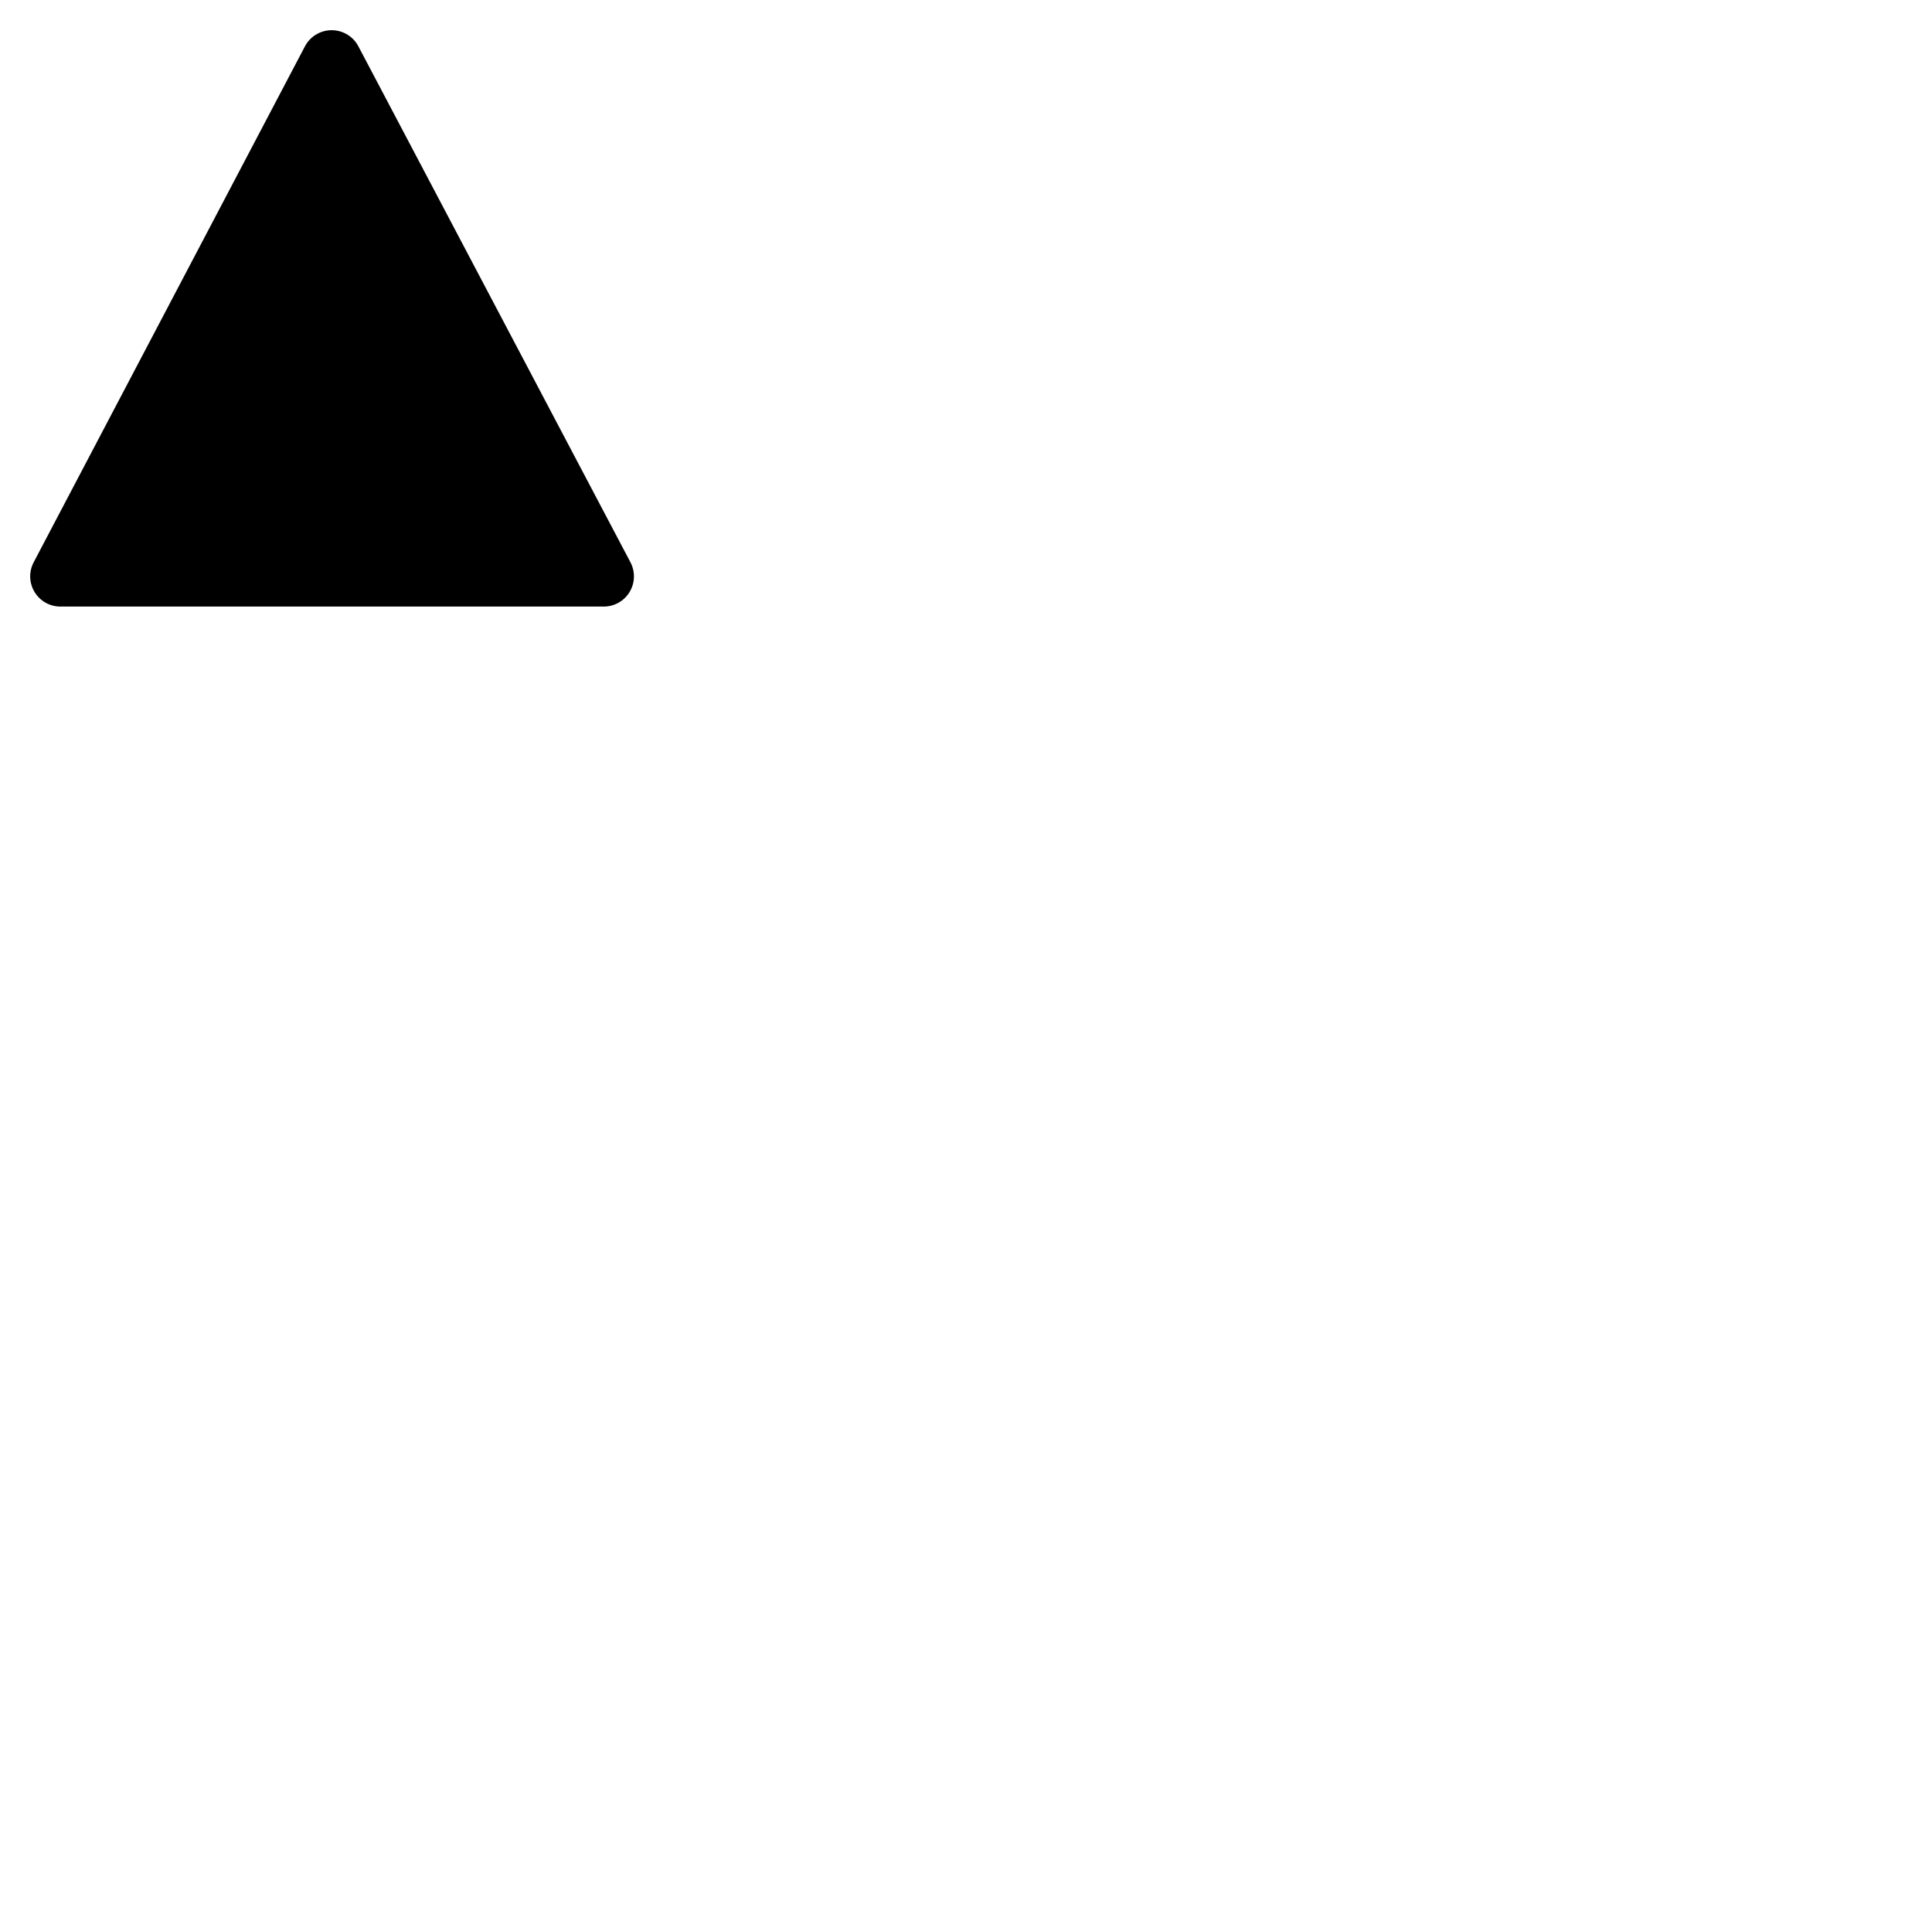
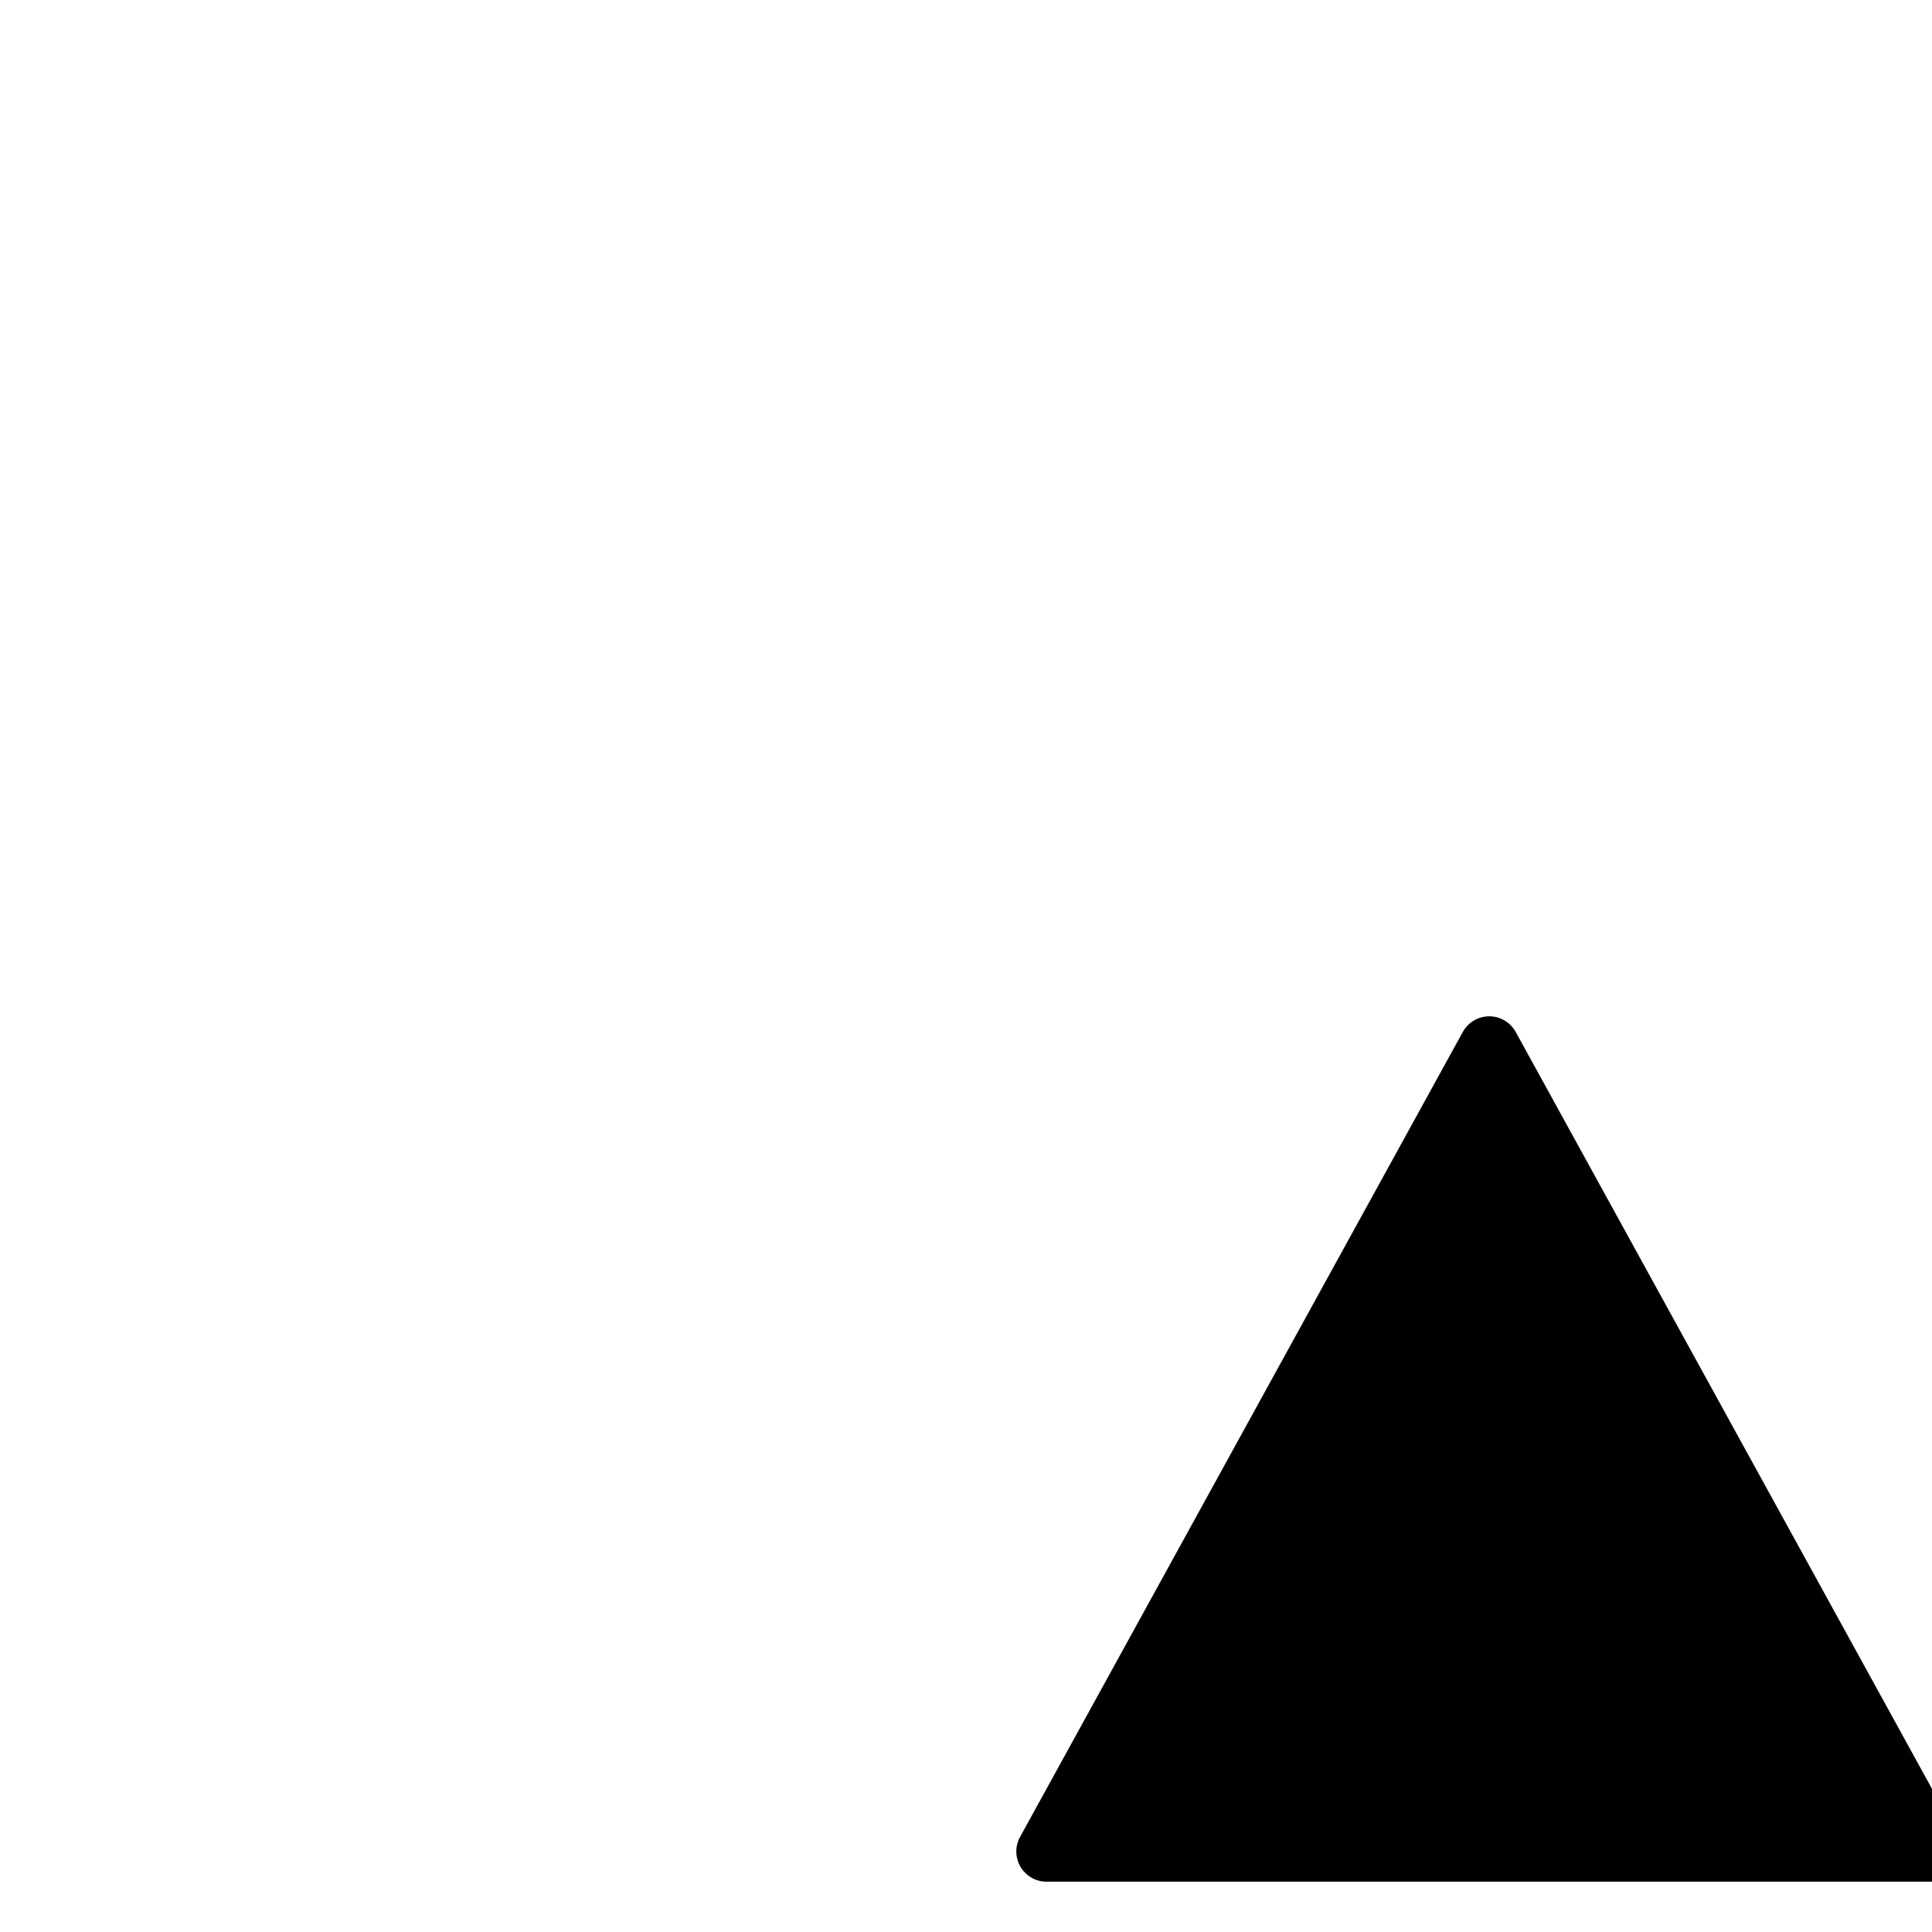
<svg xmlns="http://www.w3.org/2000/svg" width="24" height="24" viewBox="0 0 24 24">
-   <path d="M4.12 0.75L7.50 7.16H0.75Z" fill="#000" stroke="#000" stroke-width="0.75" stroke-linejoin="round" transform="translate(4.12 4.12) scale(1.000) translate(-4.12 -4.12)" />
+   <path d="M18.50 13.00L24.00 23.00H13.00Z" fill="#000" stroke="#000" stroke-width="0.75" stroke-linejoin="round" transform="translate(18.50 18.50) scale(1.000) translate(-18.50 -18.50)" />
</svg>
